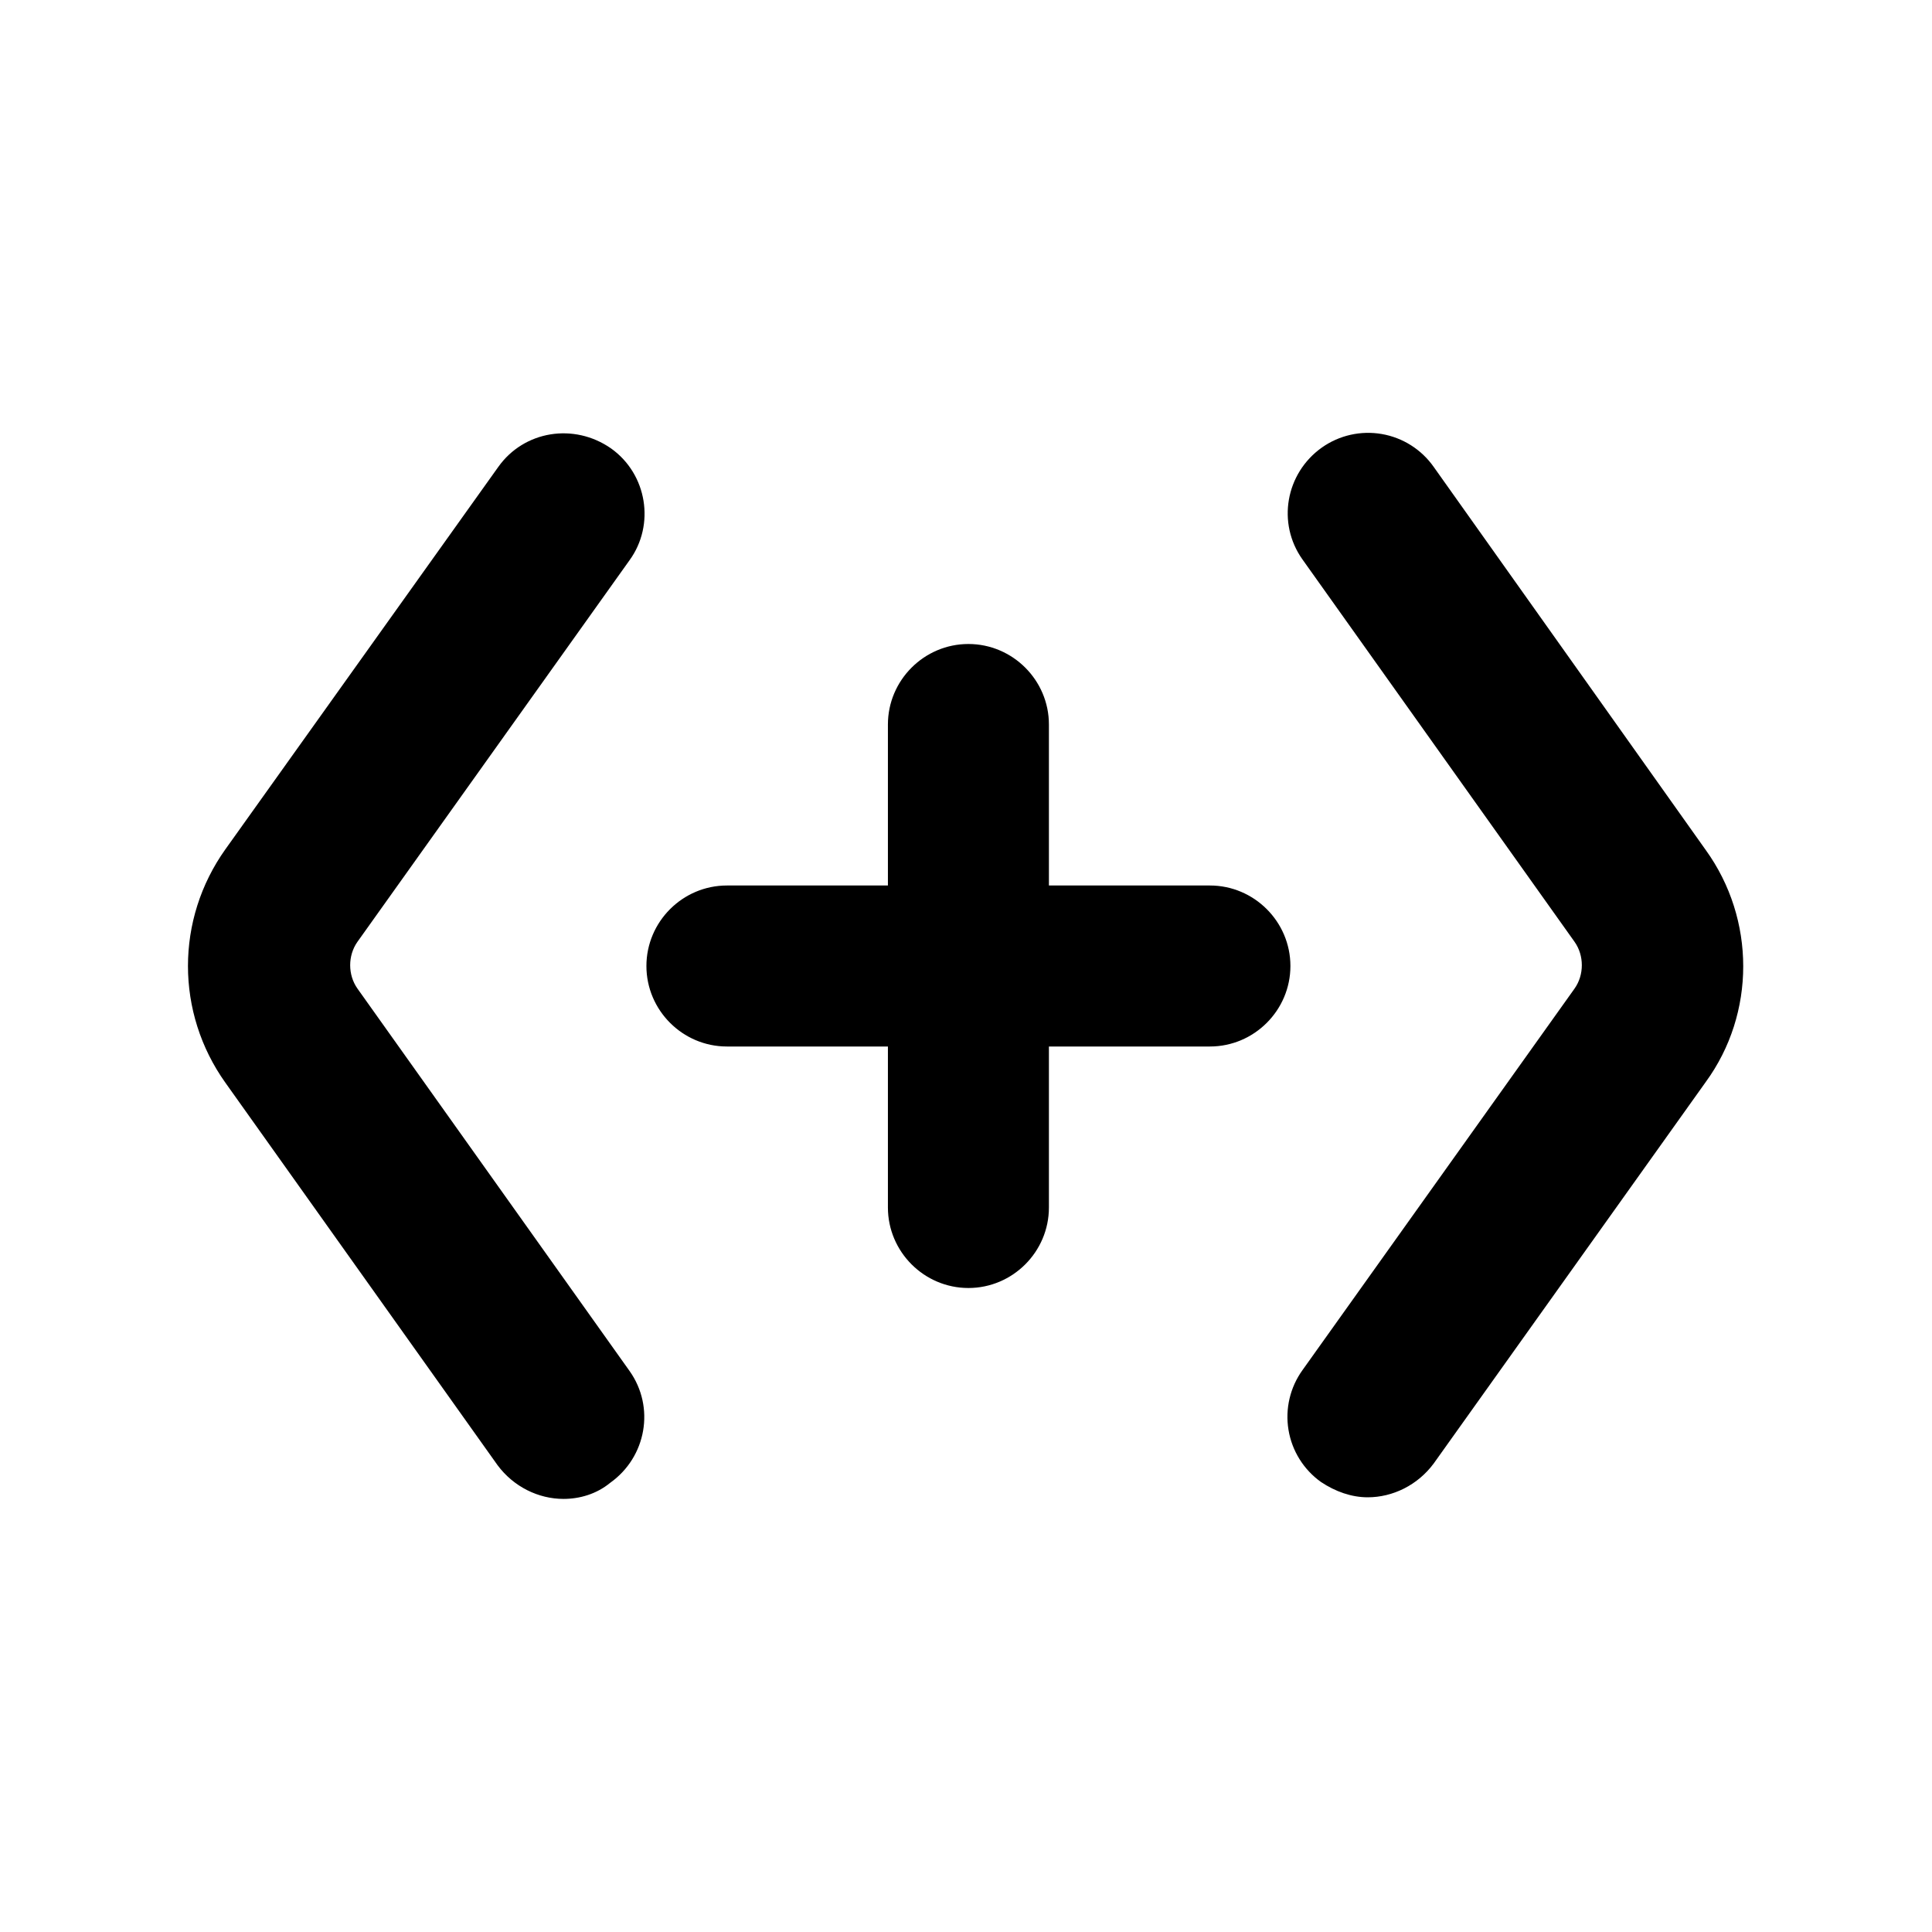
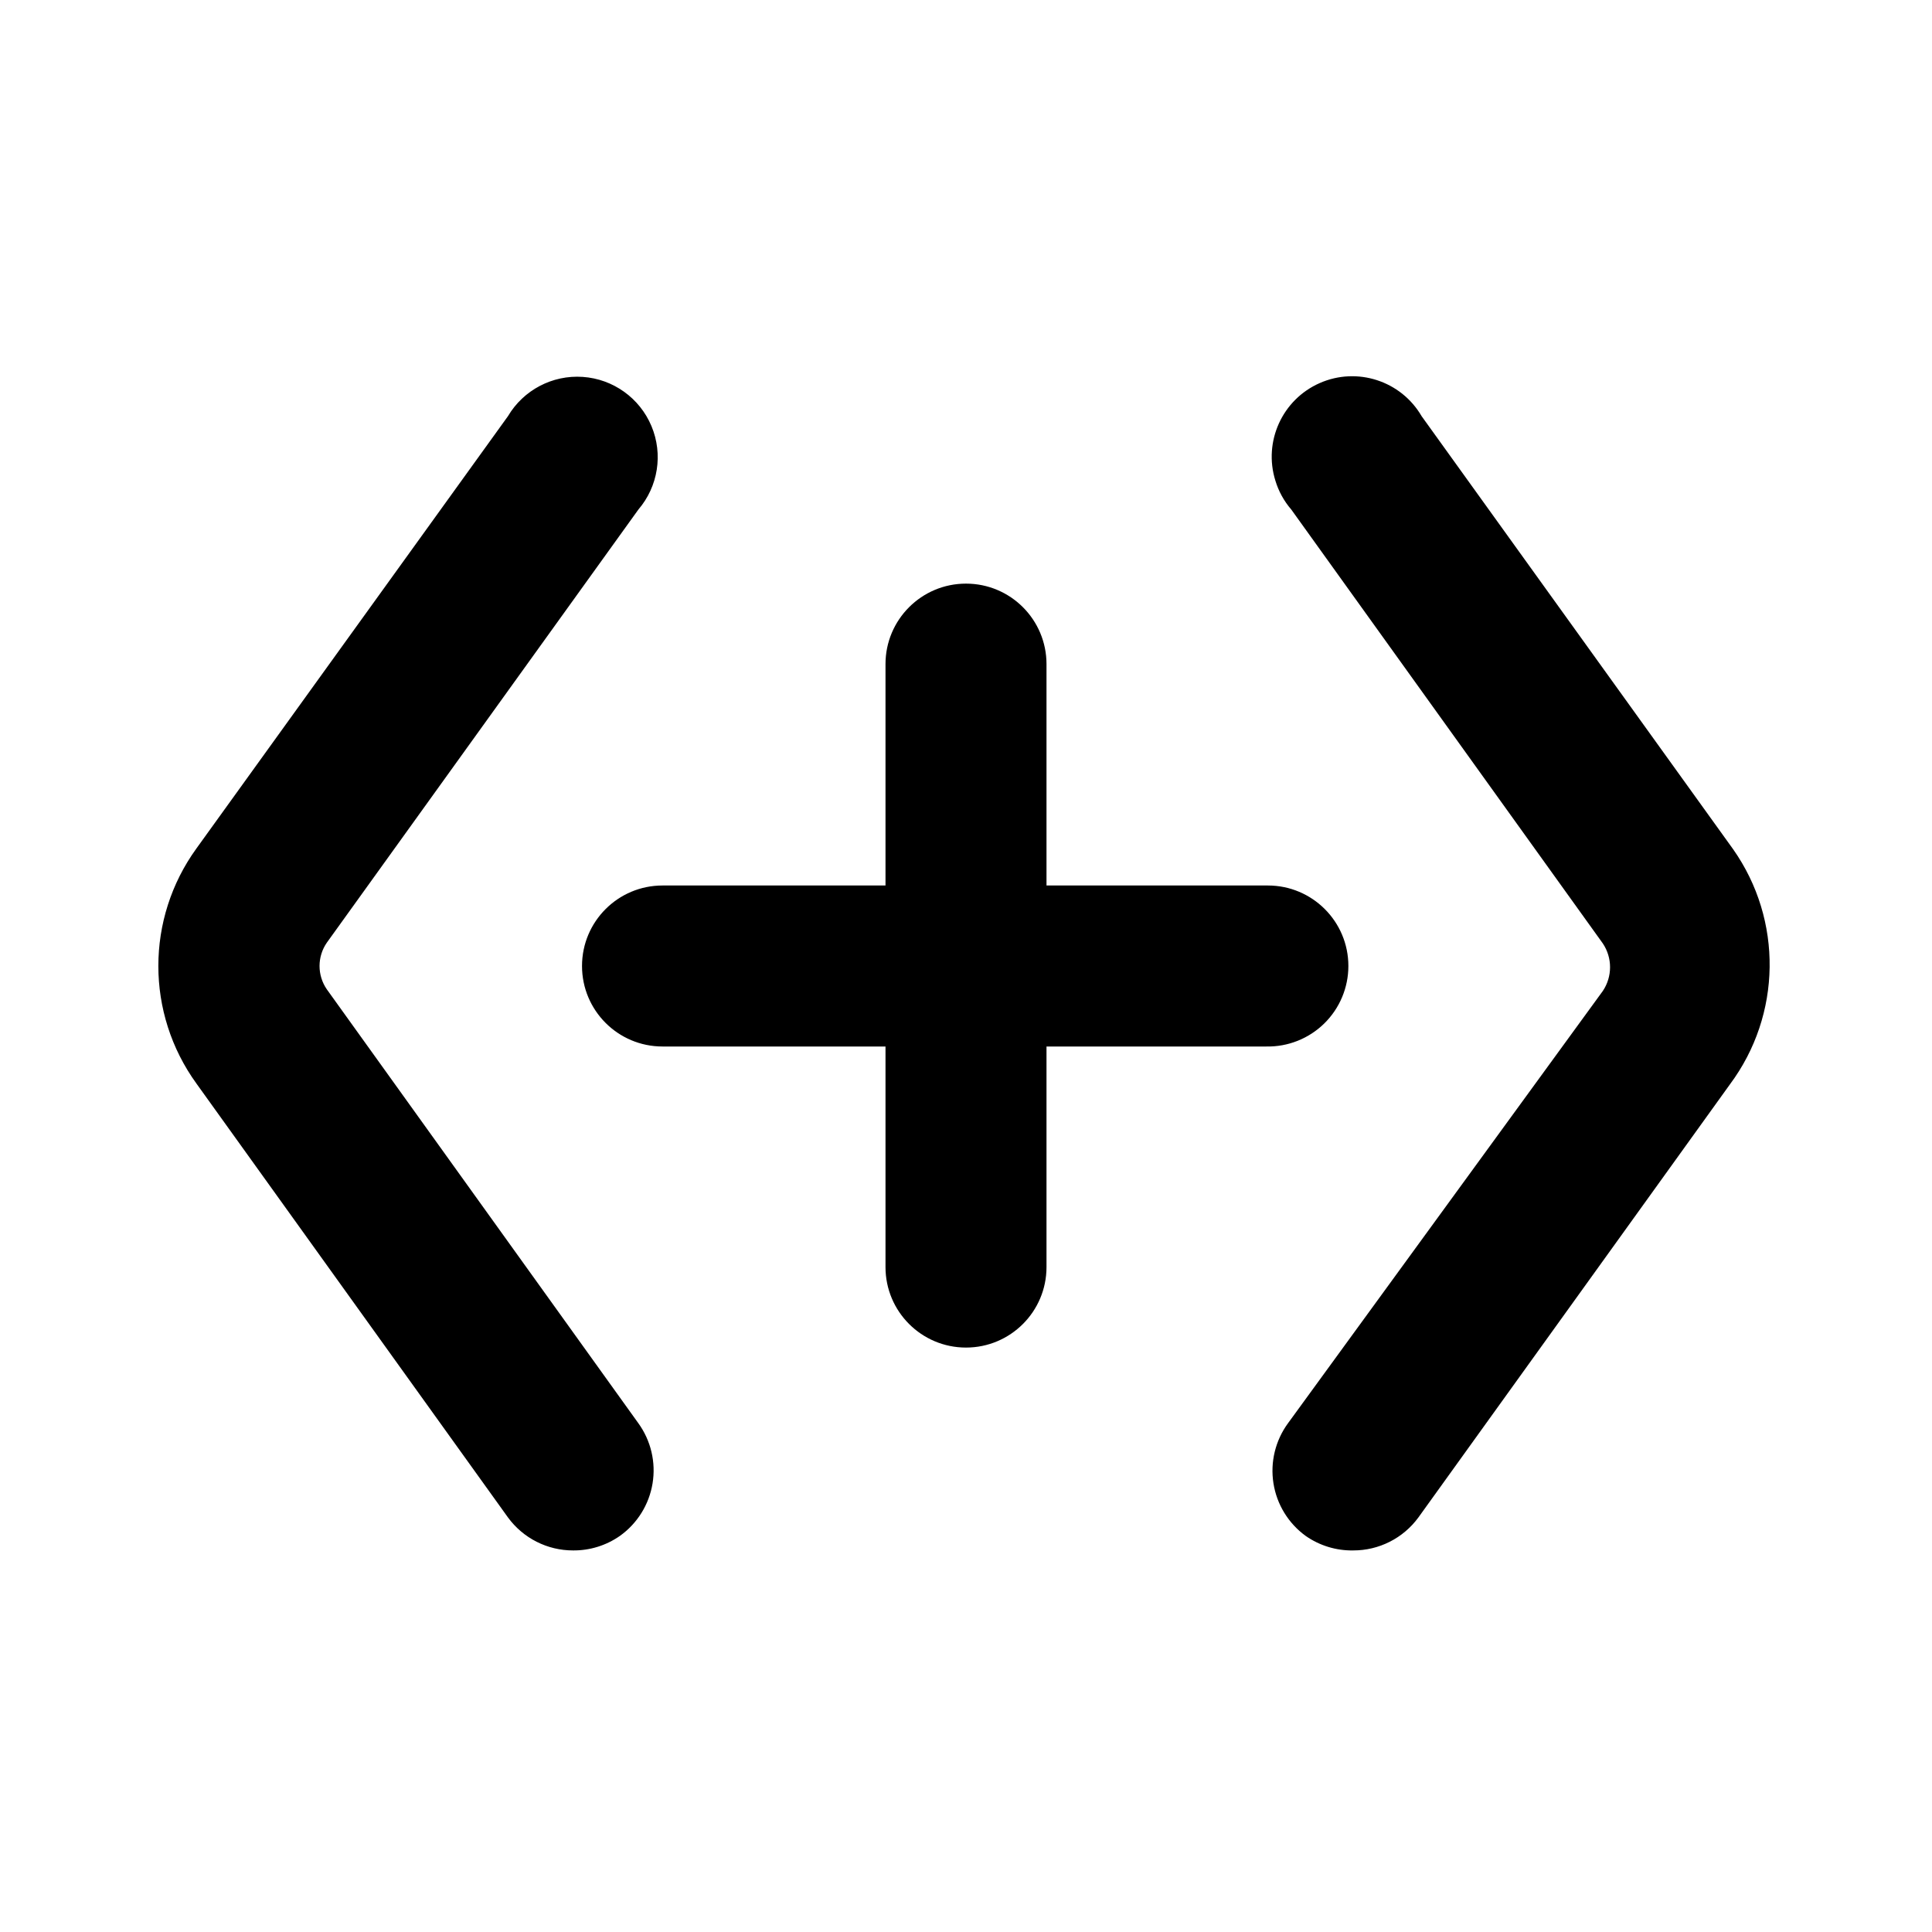
<svg xmlns="http://www.w3.org/2000/svg" width="24" height="24" viewBox="0 0 24 24" fill="currentColor">
-   <path d="M4.44 11.7c-.12.17-.12.41 0 .58l3.38 4.75c.32.45.21 1.07-.24 1.39-.17.14-.38.2-.58.2-.31 0-.62-.15-.82-.42L2.8 13.45c-.62-.87-.62-2.03 0-2.9L6.19 5.8c.32-.45.94-.55 1.4-.23.45.32.55.95.23 1.39L4.44 11.7zm16.75-1.14L17.81 5.8a.996.996 0 0 0-1.39-.24c-.45.32-.56.94-.24 1.39l3.38 4.75c.12.17.12.41 0 .58l-3.38 4.74a.994.994 0 0 0 .23 1.39c.18.12.38.19.58.19.31 0 .62-.15.82-.42l3.38-4.74c.62-.85.62-2.02 0-2.88zm-6.16.44h-2V9c0-.55-.45-1-1-1s-1 .45-1 1v2h-2c-.55 0-1 .45-1 1s.45 1 1 1h2v2c0 .55.45 1 1 1s1-.45 1-1v-2h2c.55 0 1-.45 1-1s-.45-1-1-1z" />
+   <path d="M7.93 17.68a1 1 0 0 1-.23 1.4 1 1 0 0 1-.58.18 1 1 0 0 1-.81-.41l-3.87-5.39a2.49 2.49 0 0 1 0-2.92l3.87-5.37a1 1 0 1 1 1.62 1.16l-3.87 5.38a.51.51 0 0 0 0 .58l3.87 5.39zm13.6-7.13-3.87-5.38a.999.999 0 0 0-1.817.8c.04.132.107.255.198.36l3.87 5.39a.53.53 0 0 1 0 .59L16 17.68a1 1 0 0 0 .22 1.4 1 1 0 0 0 .59.18 1 1 0 0 0 .81-.41l3.87-5.38a2.49 2.49 0 0 0 .04-2.92zM16.75 12a1 1 0 0 0-1-1H13V8.25a1 1 0 0 0-2 0V11H8.23a1 1 0 0 0 0 2H11v2.74a1 1 0 0 0 2 0V13h2.73a1 1 0 0 0 1.02-1z" />
</svg>
